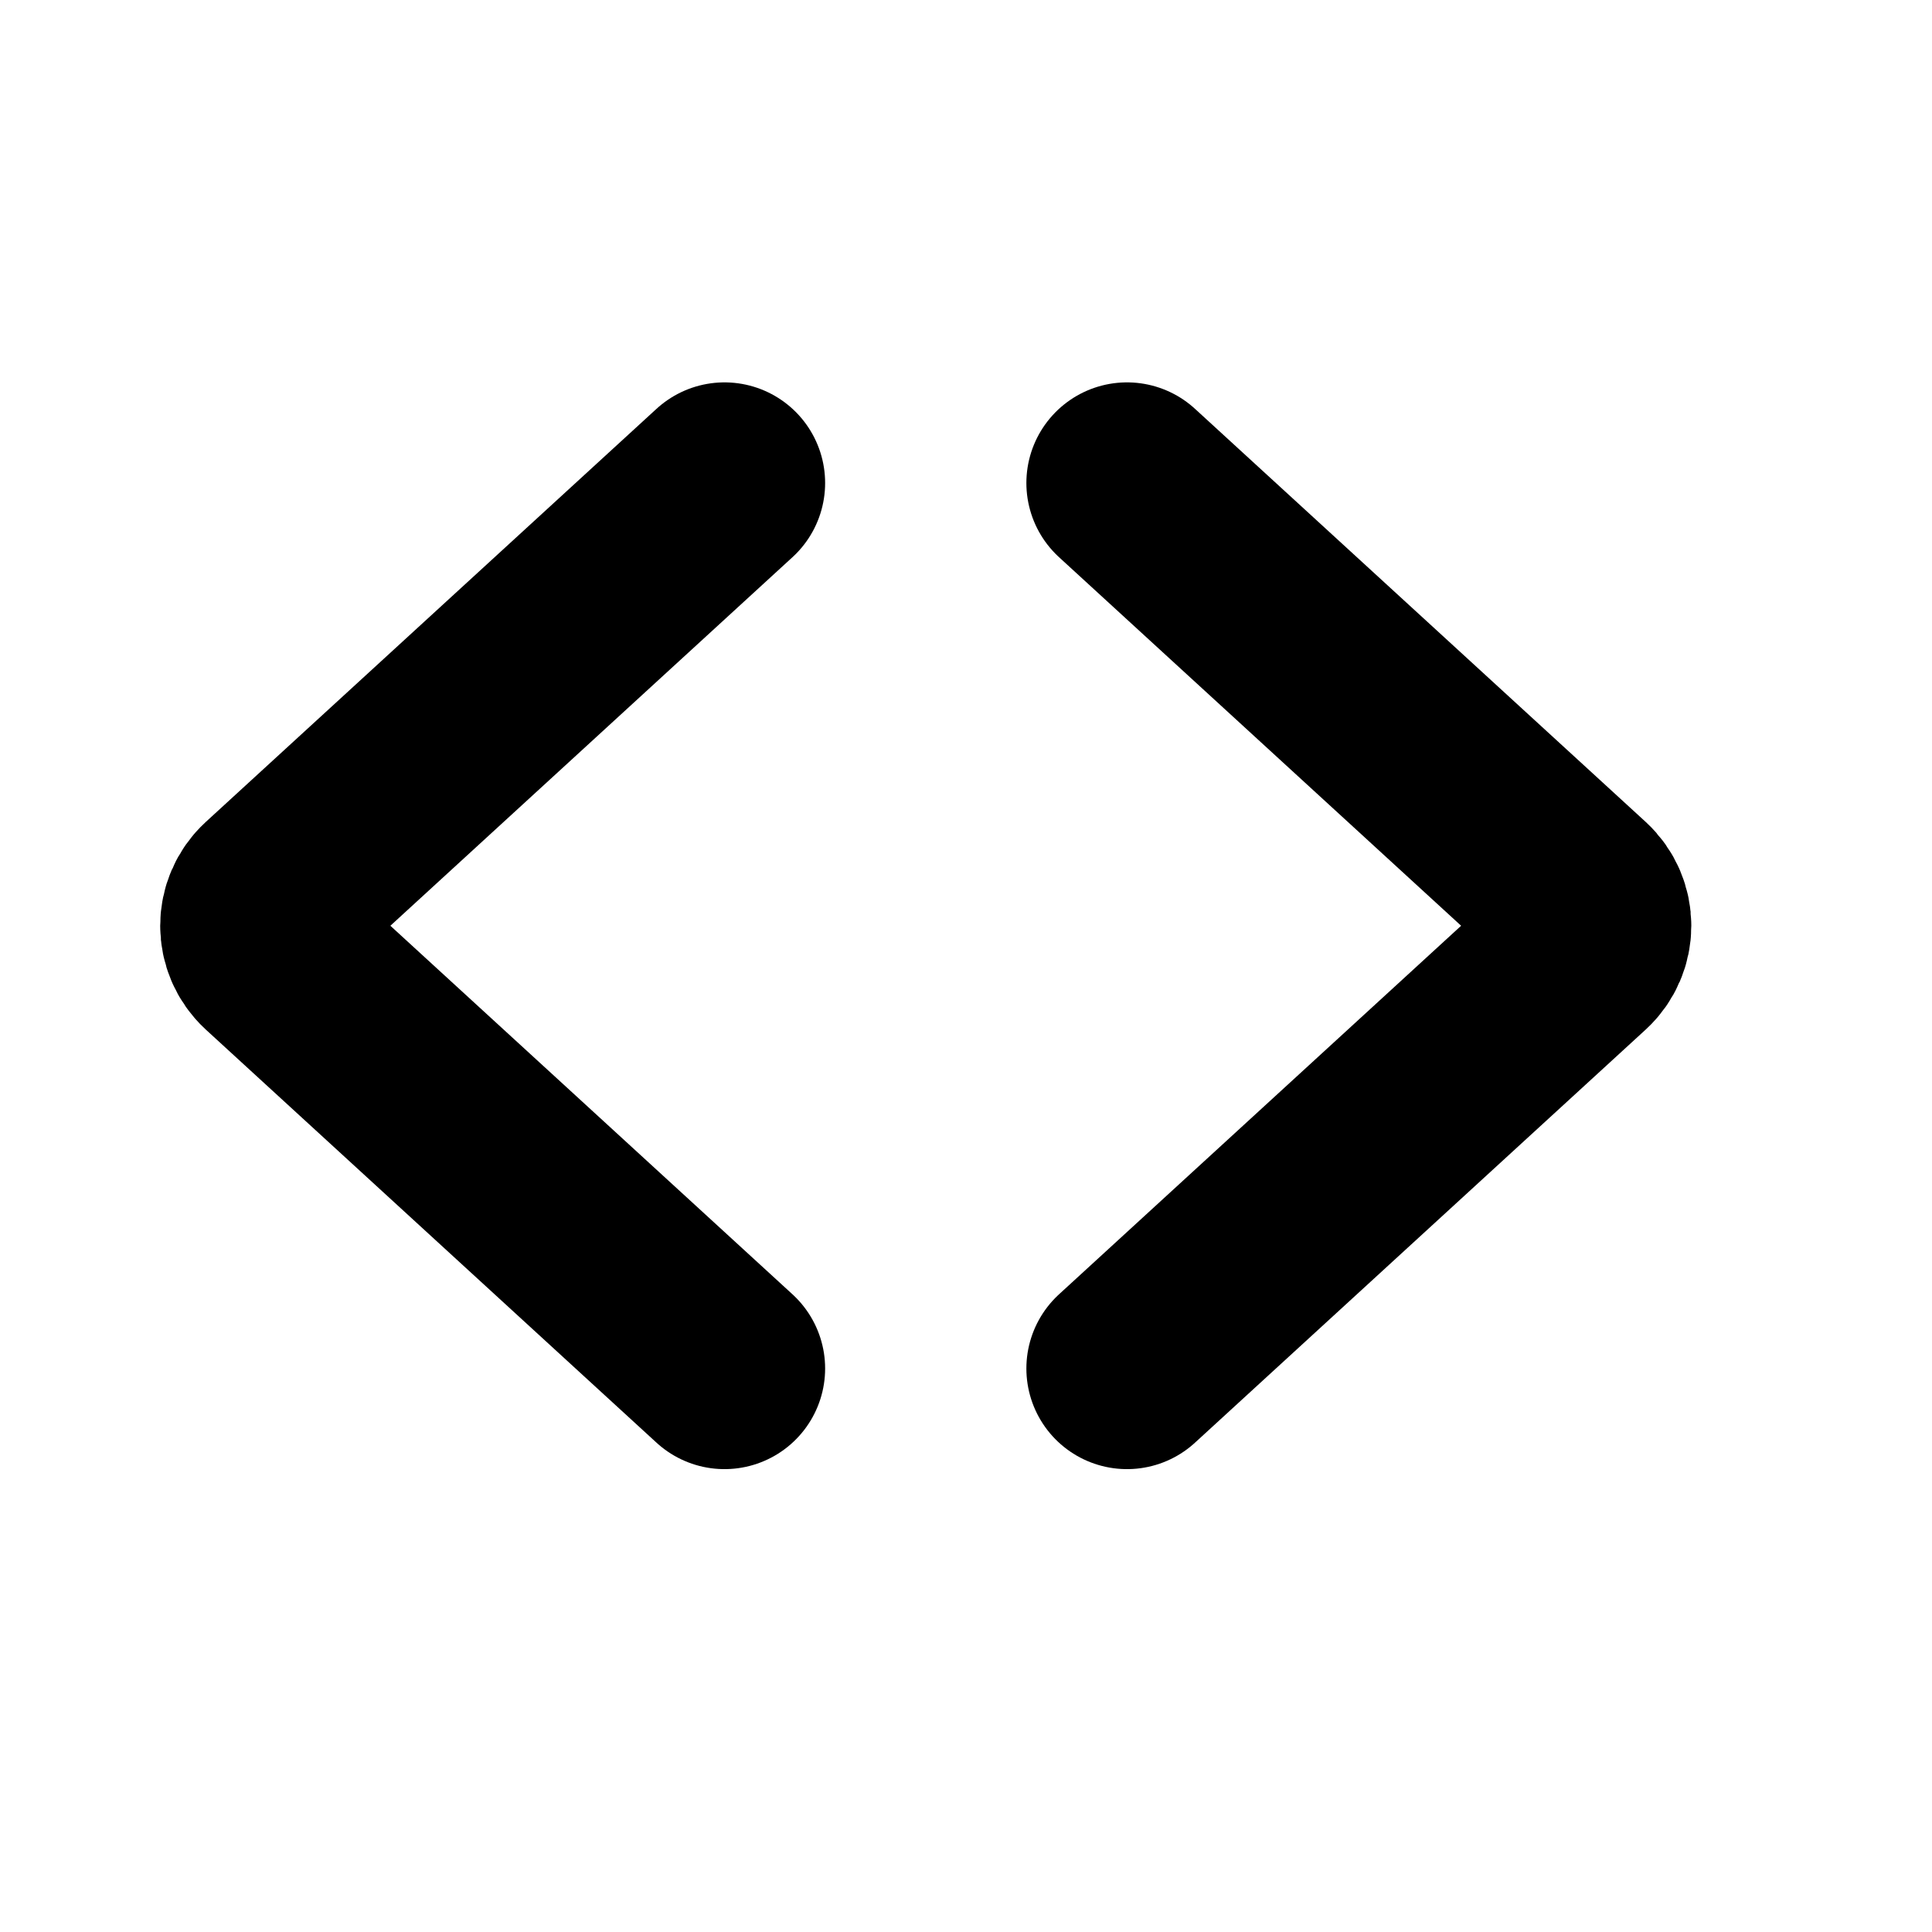
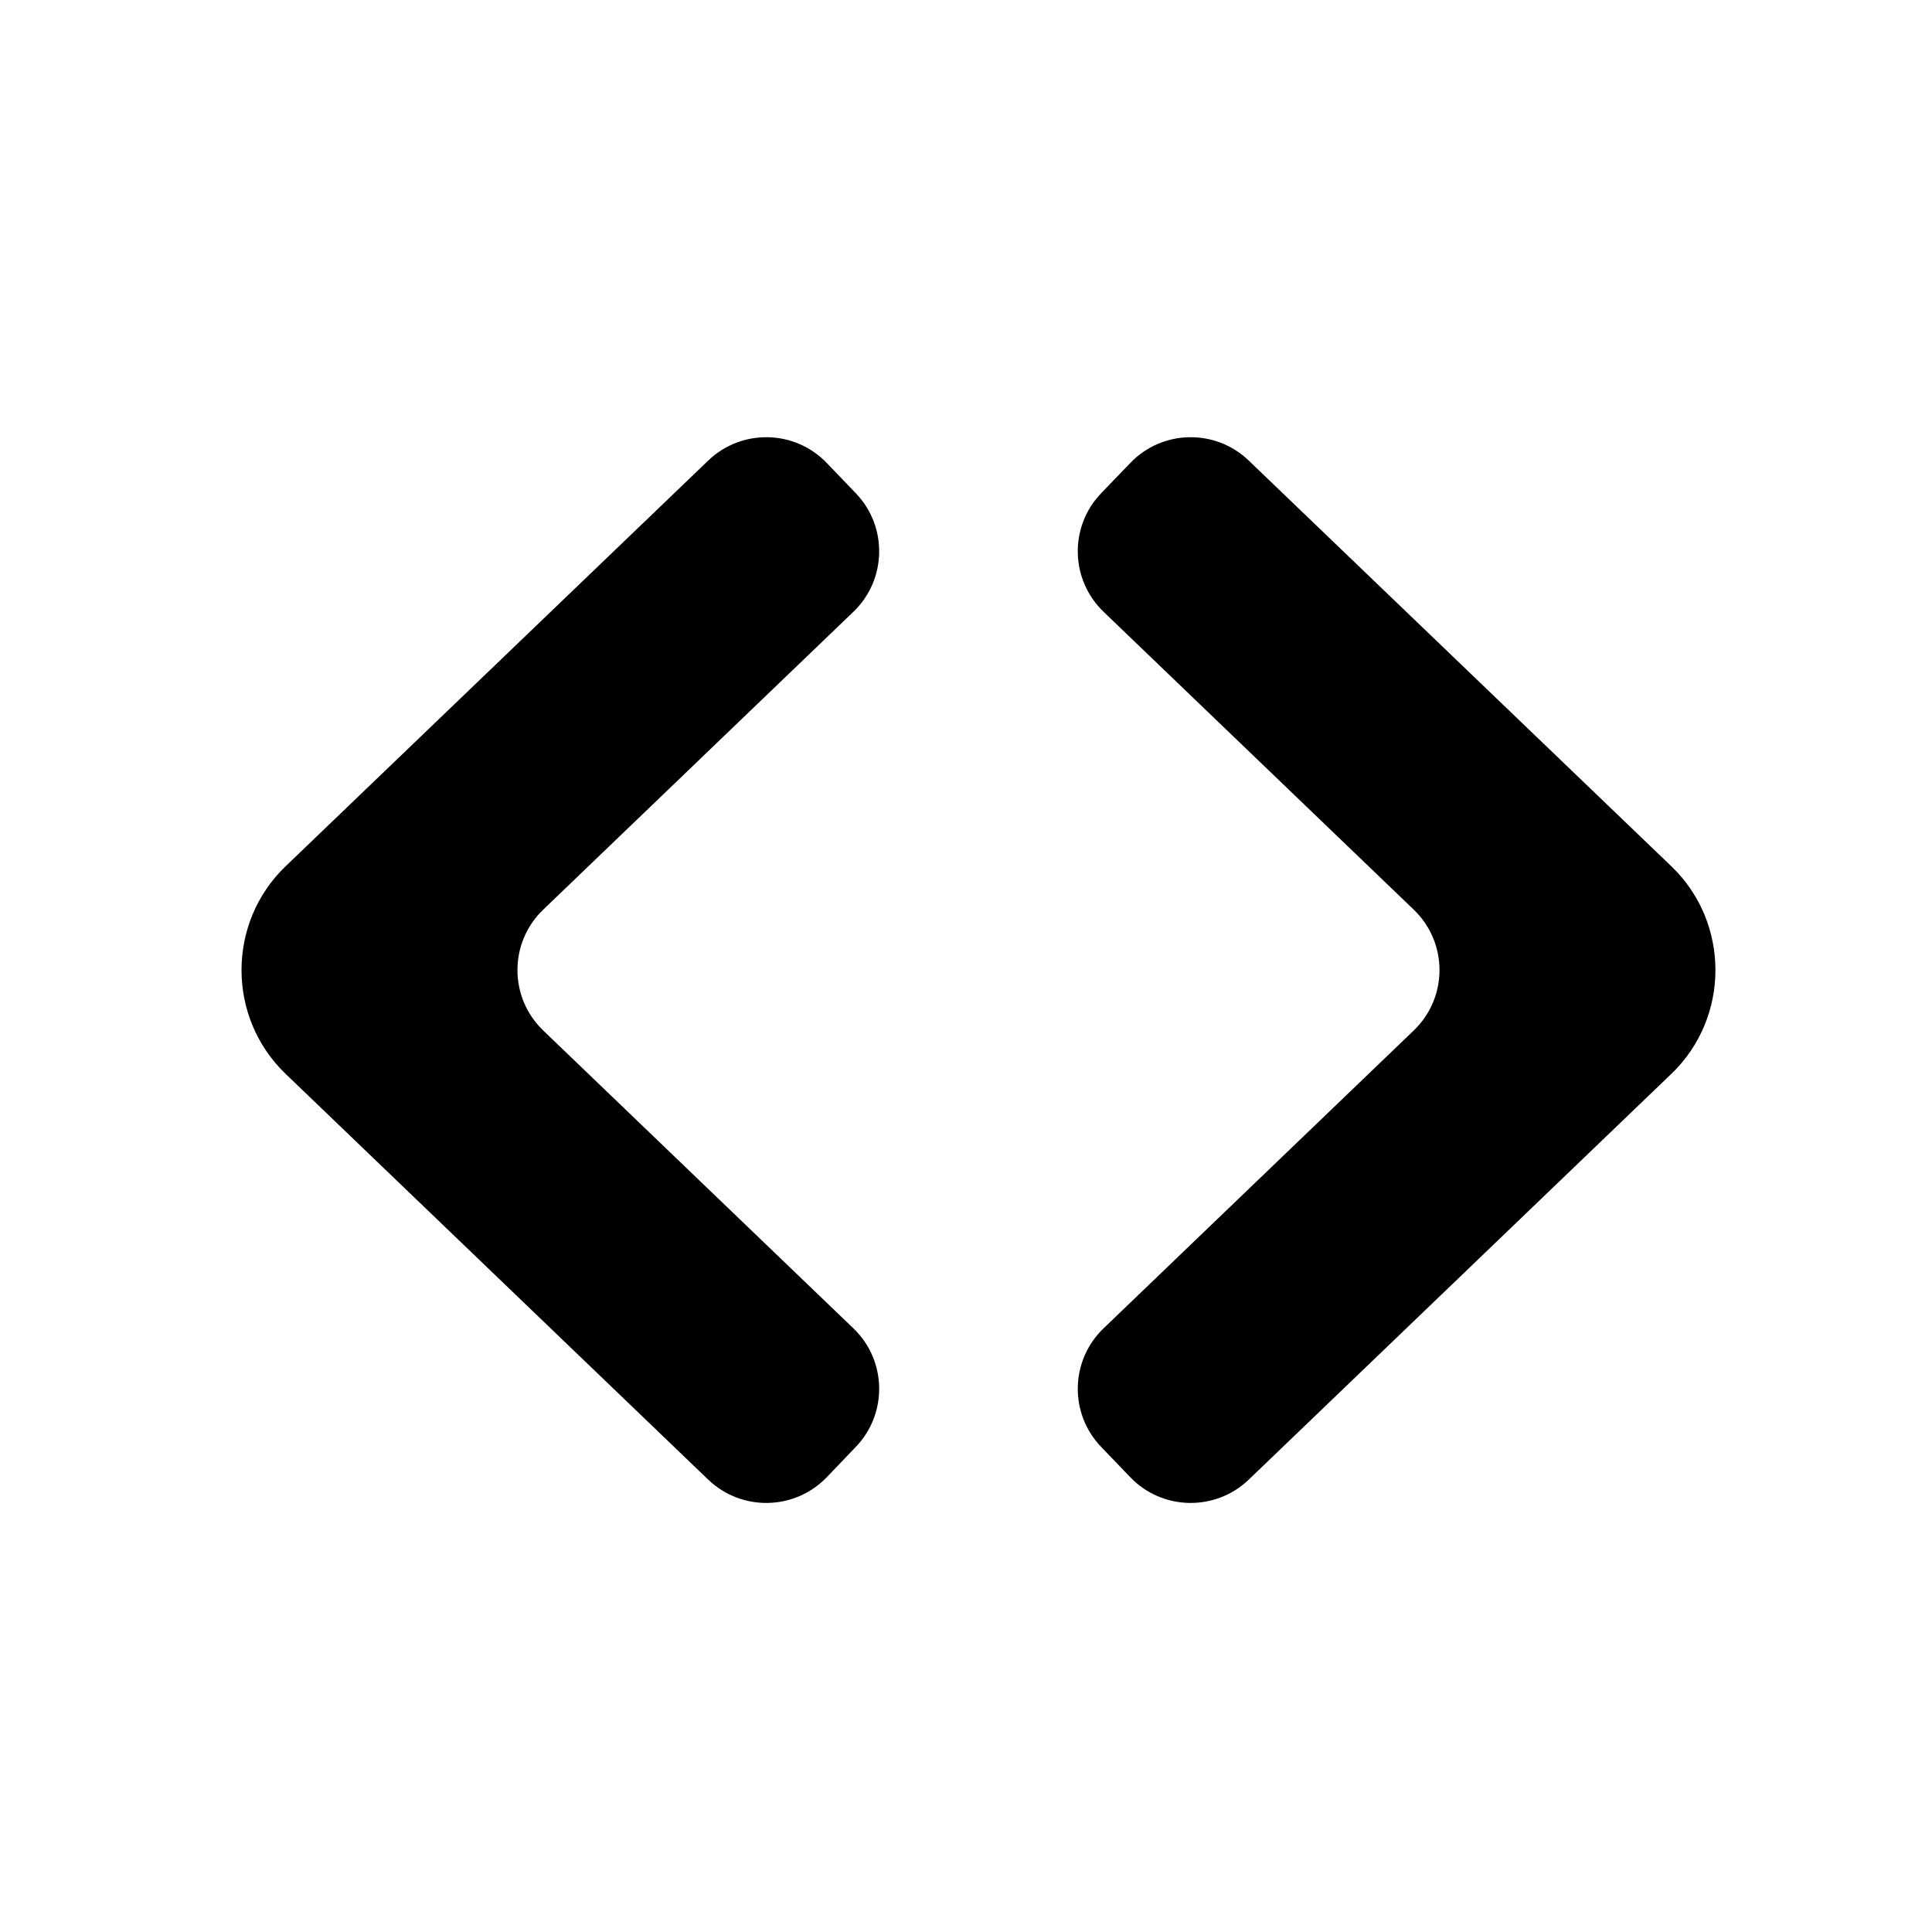
<svg xmlns="http://www.w3.org/2000/svg" width="24" height="24" viewBox="0 0 24 24" fill="none">
-   <path d="M9 6L3.402 11.131C3.186 11.33 3.186 11.67 3.402 11.869L9 17" stroke="black" stroke-width="2.5" stroke-linecap="round" stroke-linejoin="round" />
-   <path d="M14 17L19.598 11.869C19.814 11.67 19.814 11.33 19.598 11.131L14 6" stroke="black" stroke-width="2.5" stroke-linecap="round" stroke-linejoin="round" />
+   <path fill-rule="evenodd" clip-rule="evenodd" d="M10.631 6.127C11.03 6.542 11.016 7.202 10.601 7.6L6.749 11.299C6.321 11.709 6.321 12.392 6.749 12.802L10.601 16.501C11.016 16.899 11.03 17.559 10.631 17.974L10.271 18.35C9.872 18.765 9.212 18.778 8.797 18.38L3.547 13.339C2.818 12.639 2.818 11.462 3.547 10.762L8.797 5.722C9.212 5.323 9.872 5.336 10.271 5.752L10.631 6.127Z" fill="black" />
+   <path fill-rule="evenodd" clip-rule="evenodd" d="M14.04 5.752C14.438 5.336 15.098 5.323 15.513 5.722L20.763 10.762C21.492 11.462 21.492 12.639 20.763 13.339L15.513 18.38C15.098 18.778 14.438 18.765 14.04 18.35L13.679 17.974C13.28 17.559 13.294 16.899 13.709 16.501L17.561 12.802C17.989 12.392 17.989 11.709 17.561 11.299L13.709 7.6C13.294 7.202 13.28 6.542 13.679 6.127L14.04 5.752Z" fill="black" />
</svg>
